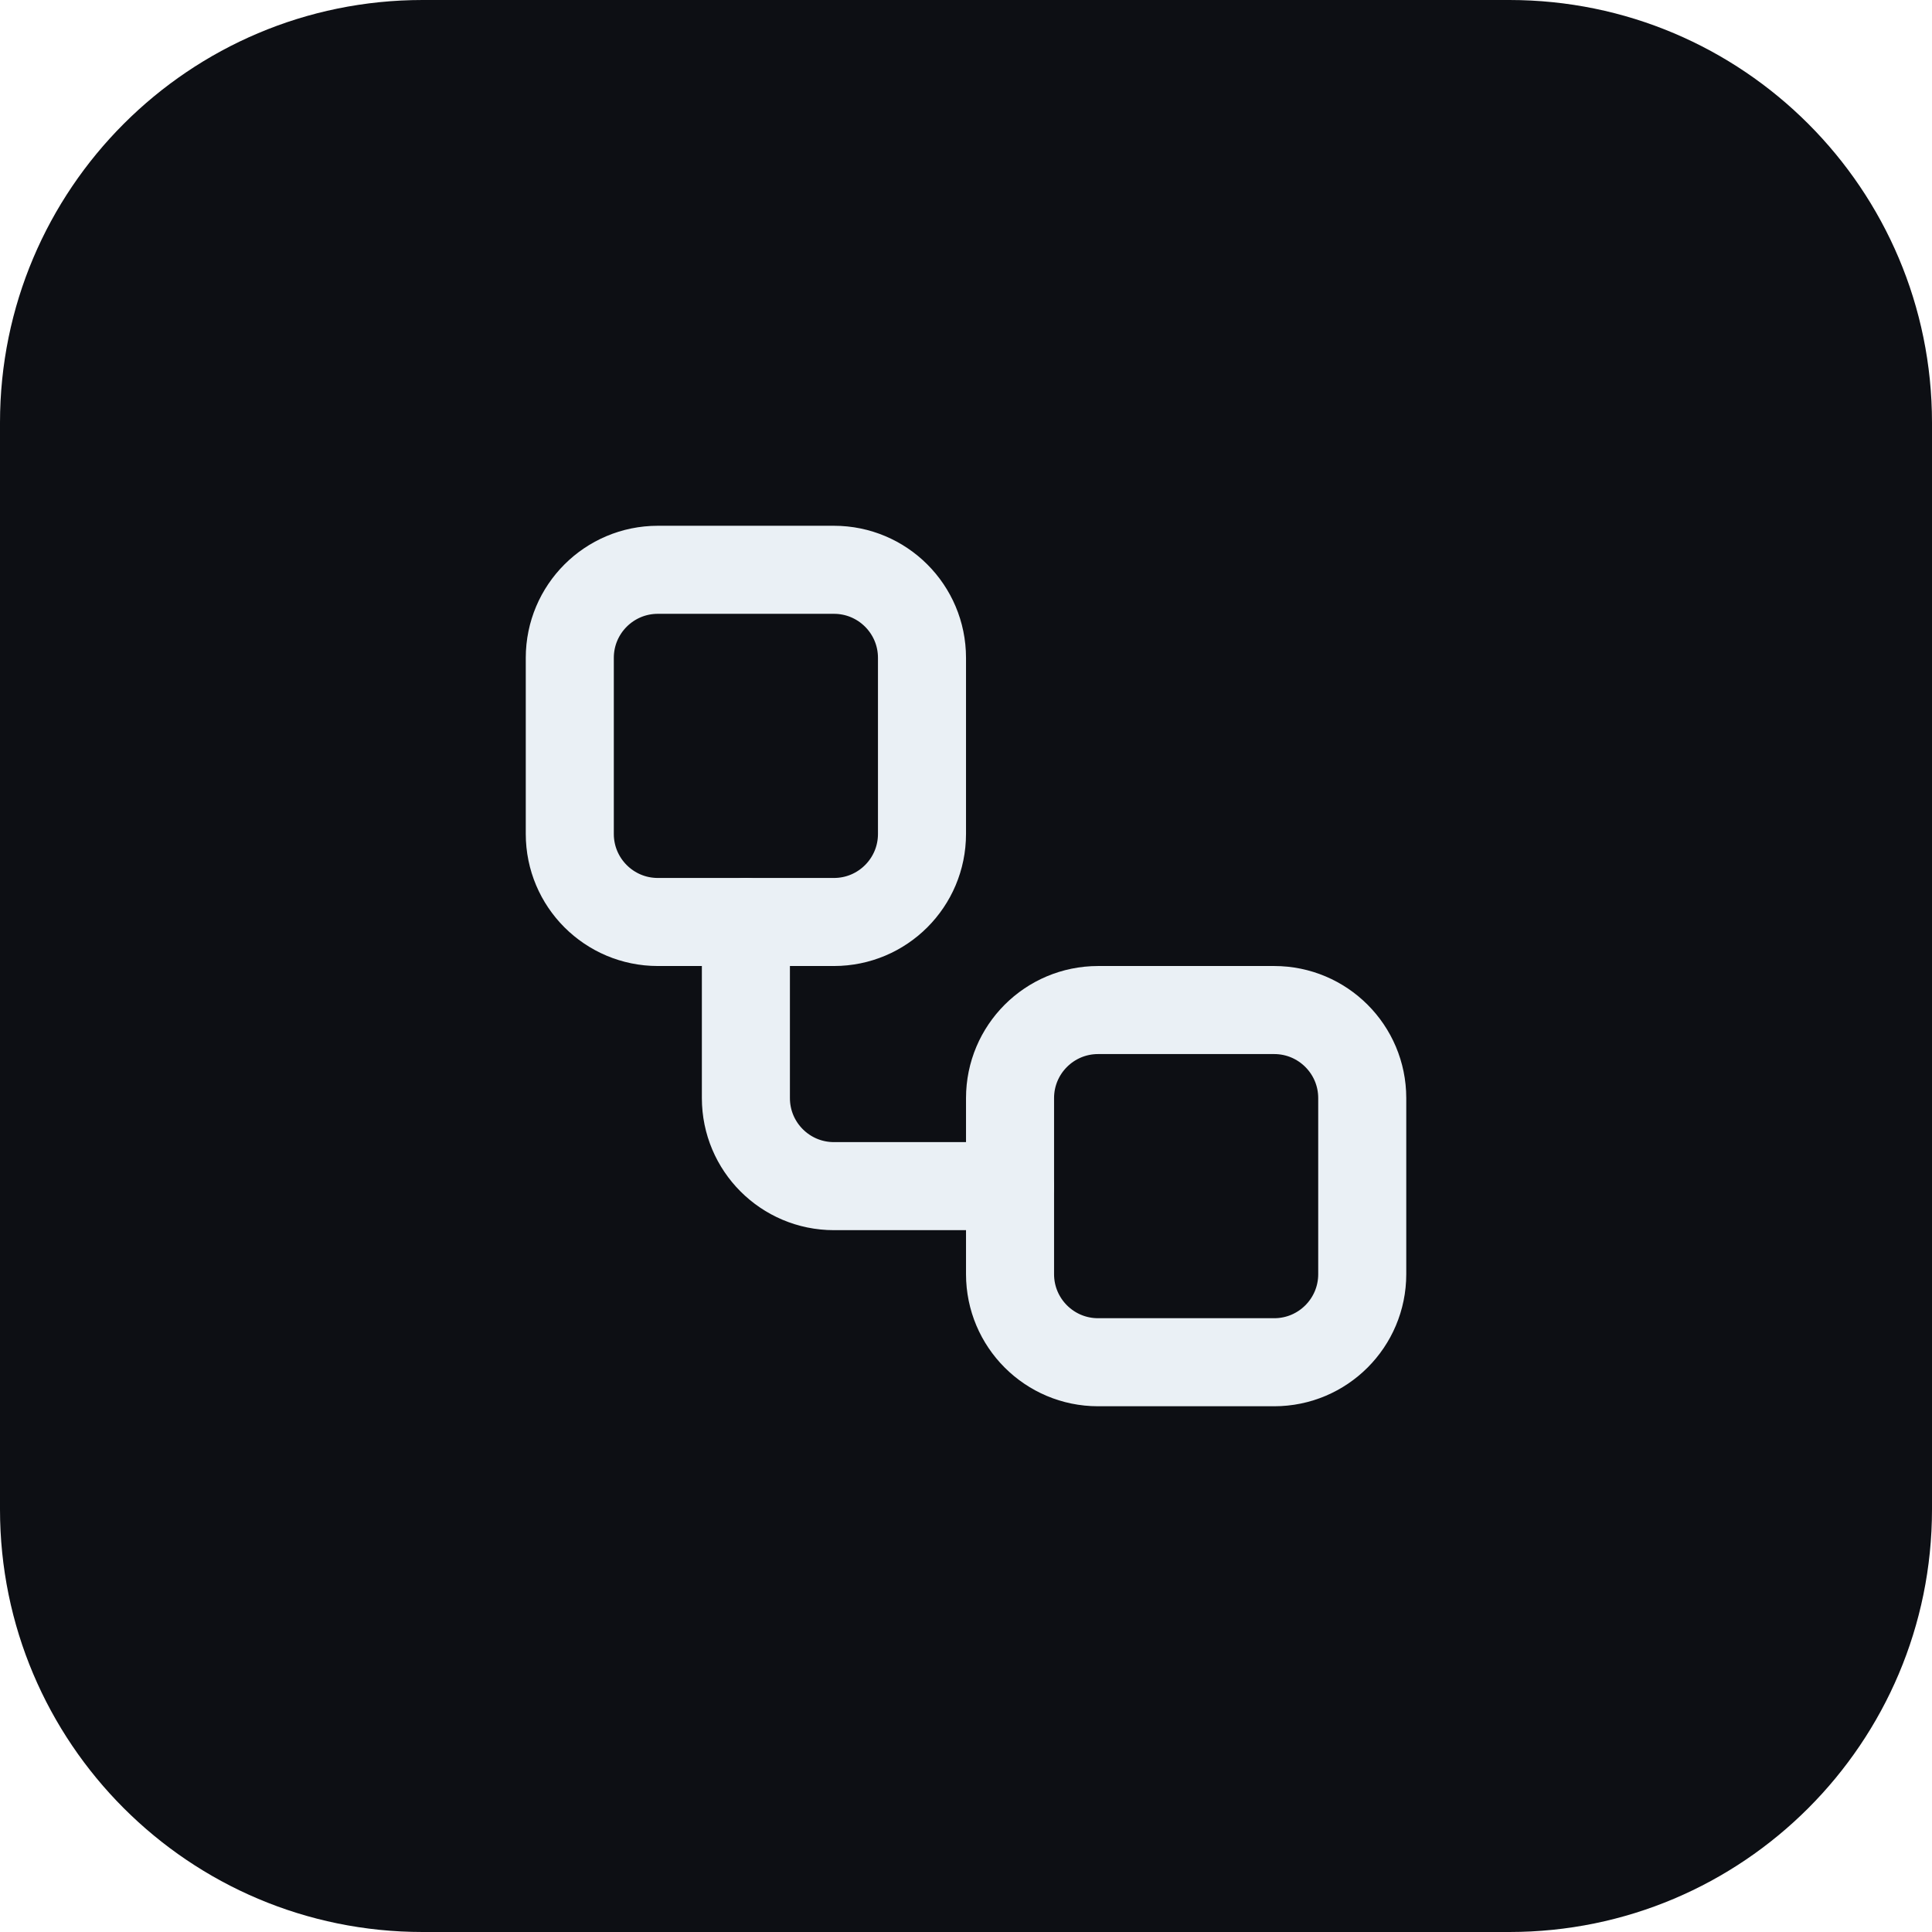
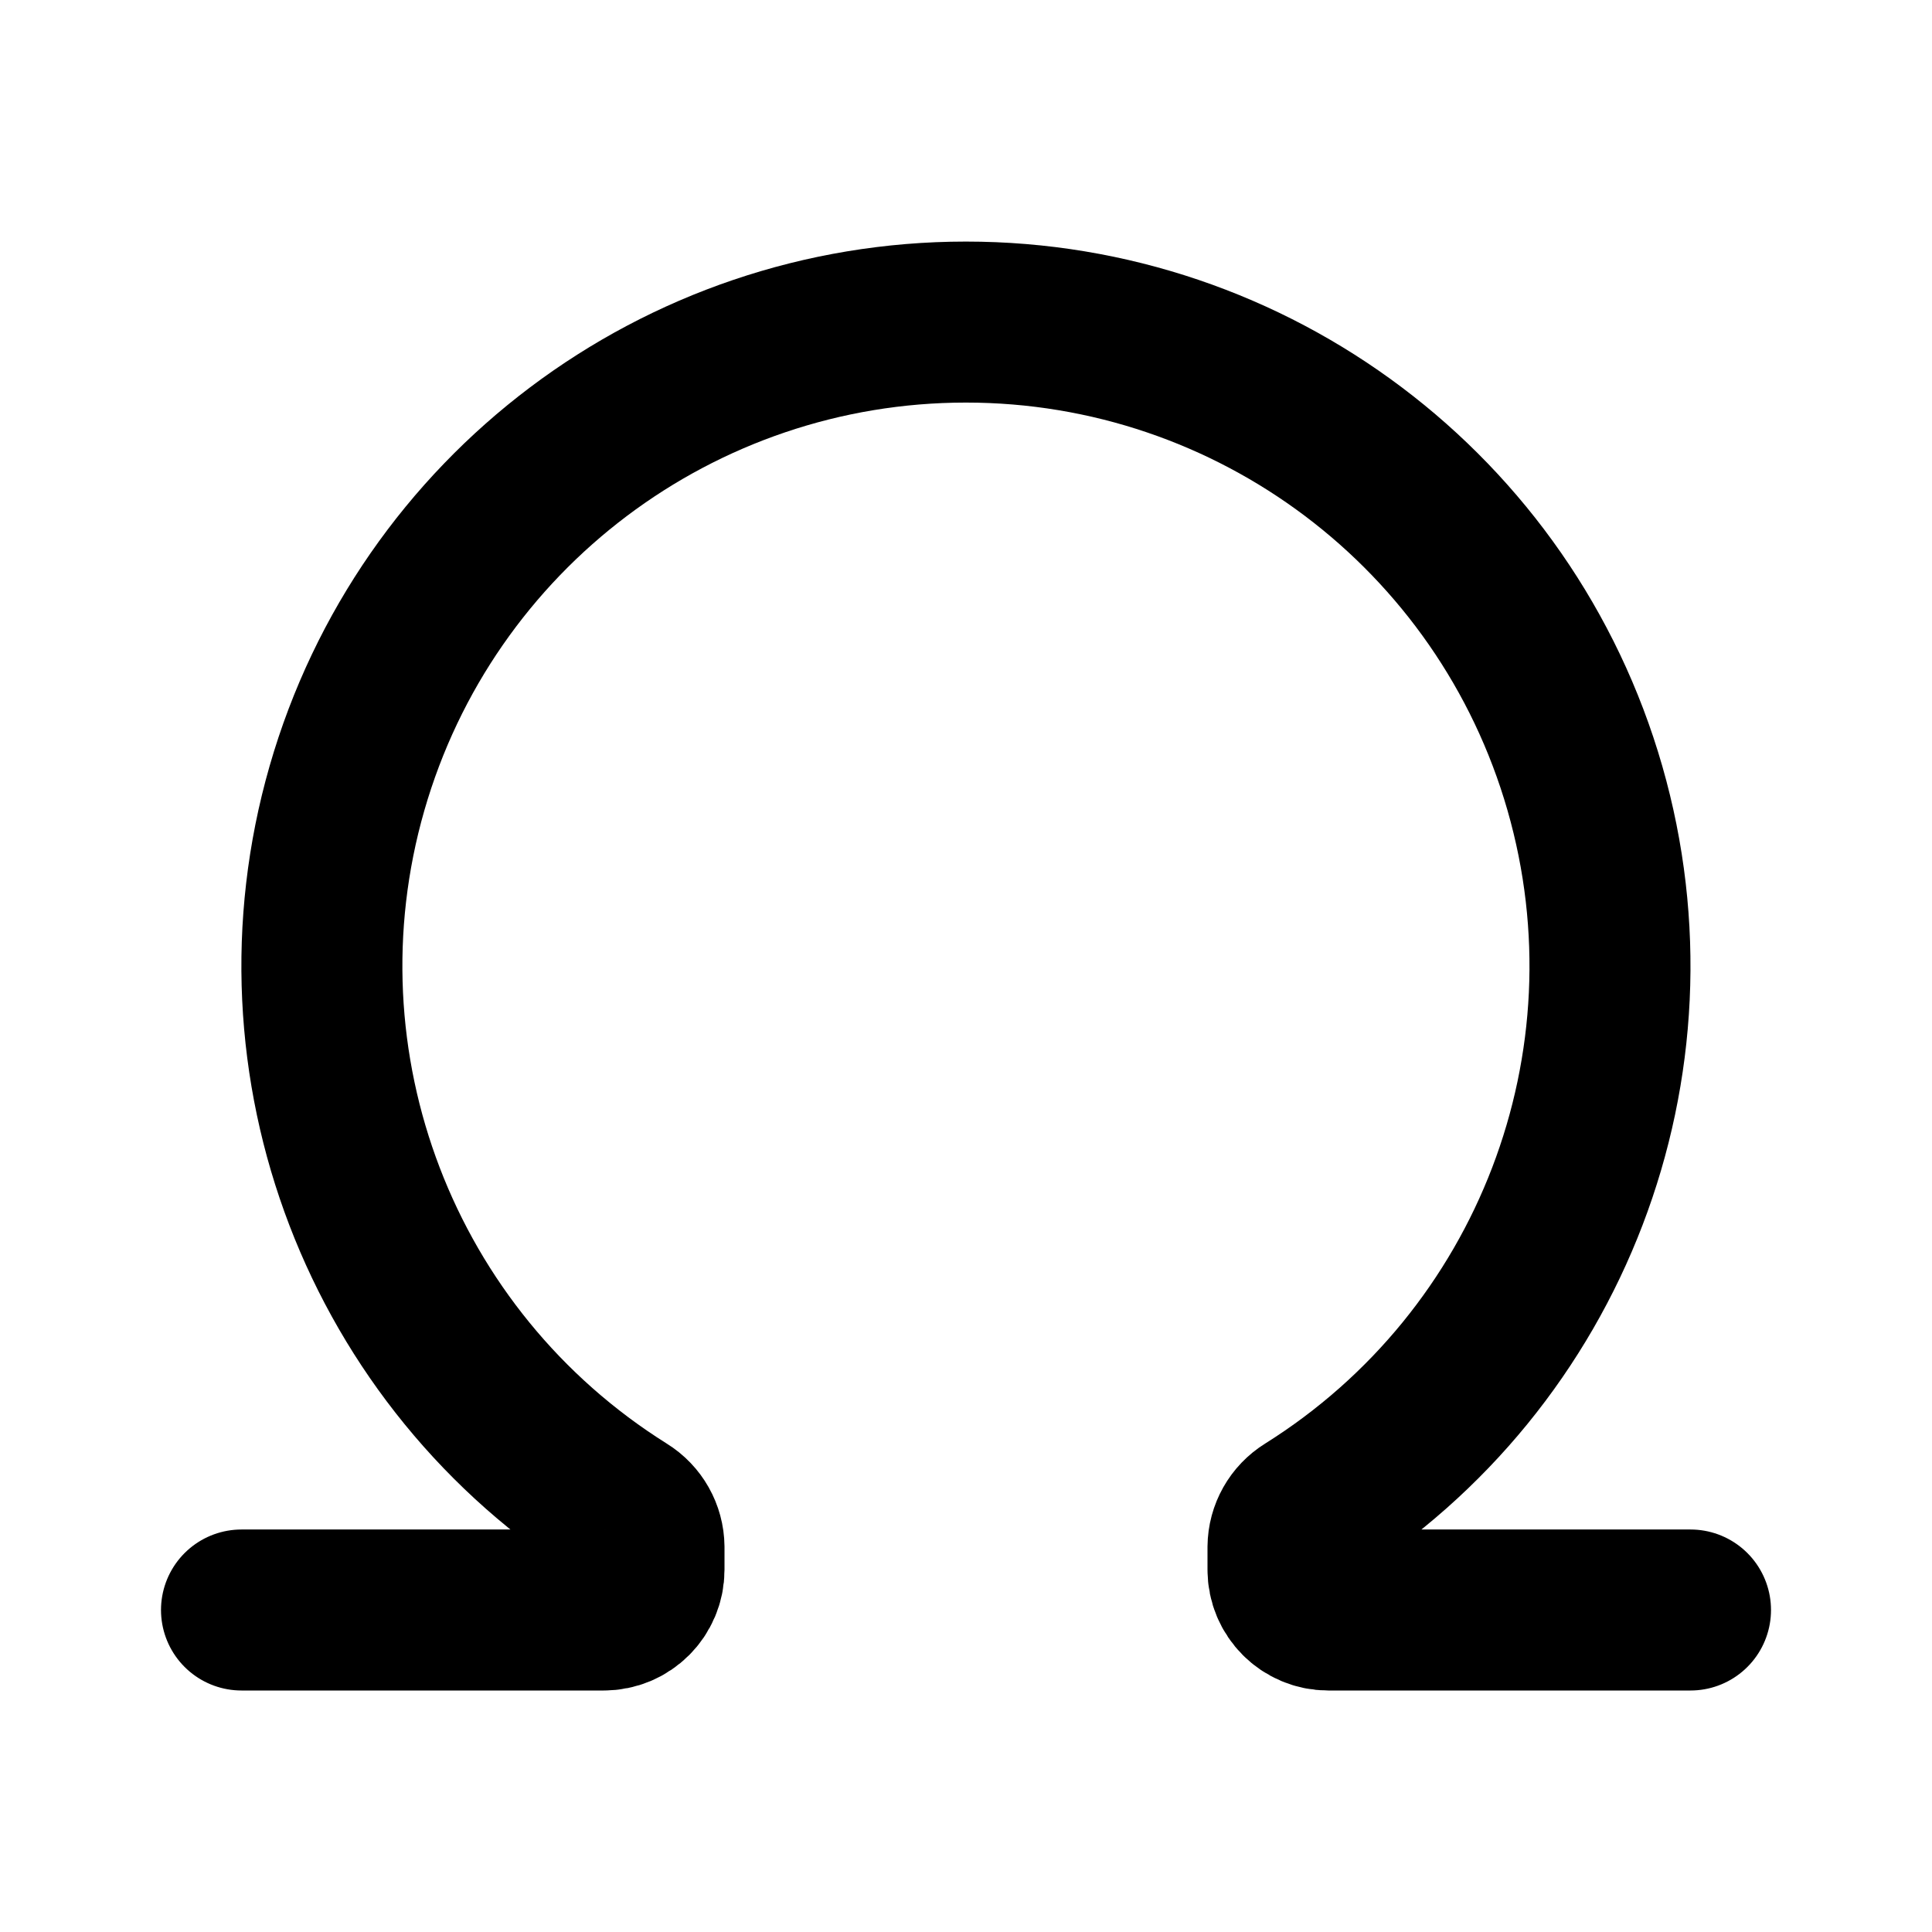
- <svg xmlns="http://www.w3.org/2000/svg" viewBox="0 0 512 512" role="img" aria-label="omegacode">
-   <rect width="512" height="512" rx="112" fill="#0d0f14" />
-   <g transform="translate(116 116) scale(11.667)" fill="none" stroke="#eaf0f5" stroke-width="2" stroke-linecap="round" stroke-linejoin="round">
-     <rect width="8" height="8" x="3" y="3" rx="2" />
-     <path d="M7 11v4a2 2 0 0 0 2 2h4" />
-     <rect width="8" height="8" x="13" y="13" rx="2" />
-   </g>
+ <svg xmlns="http://www.w3.org/2000/svg" viewBox="0 0 24 24" fill="none" stroke="currentColor" stroke-width="2" stroke-linecap="round" stroke-linejoin="round" role="img" aria-label="omegacode">
+   <path d="M3 20h4.5a.5.5 0 0 0 .5-.5v-.282a.52.52 0 0 0-.247-.437 8 8 0 1 1 8.494-.001.52.52 0 0 0-.247.438v.282a.5.5 0 0 0 .5.5H21" />
</svg>
